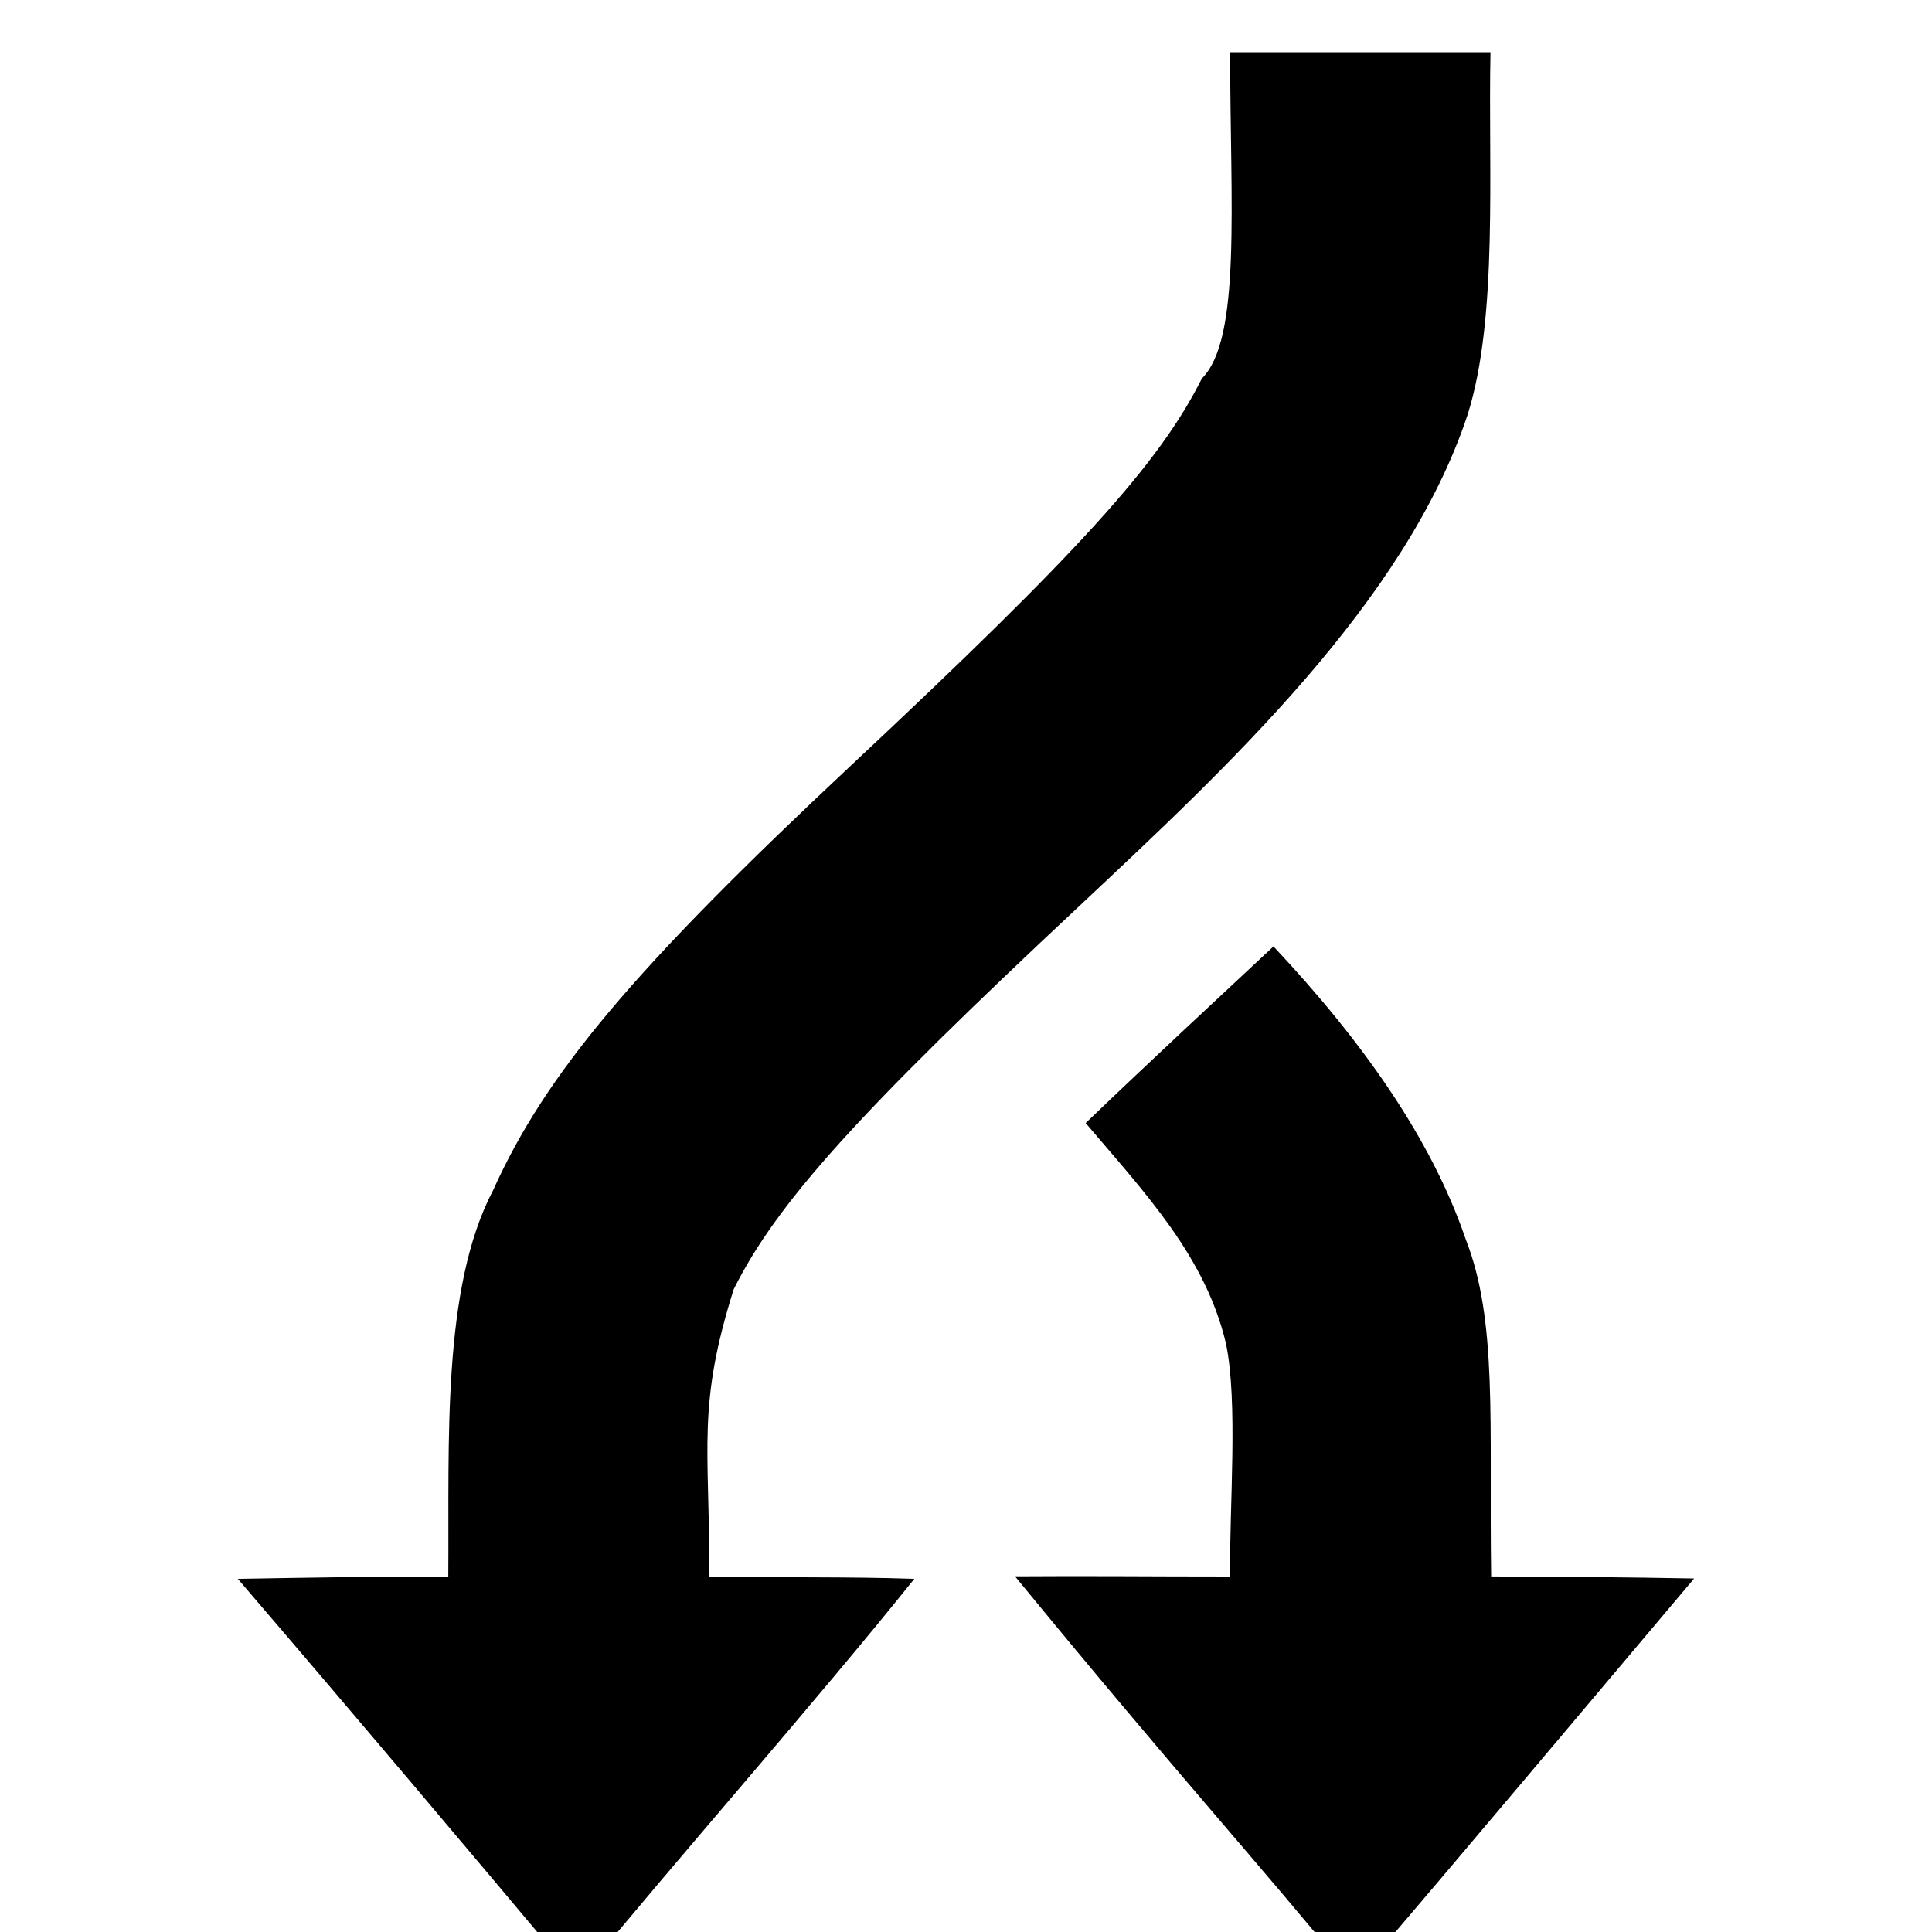
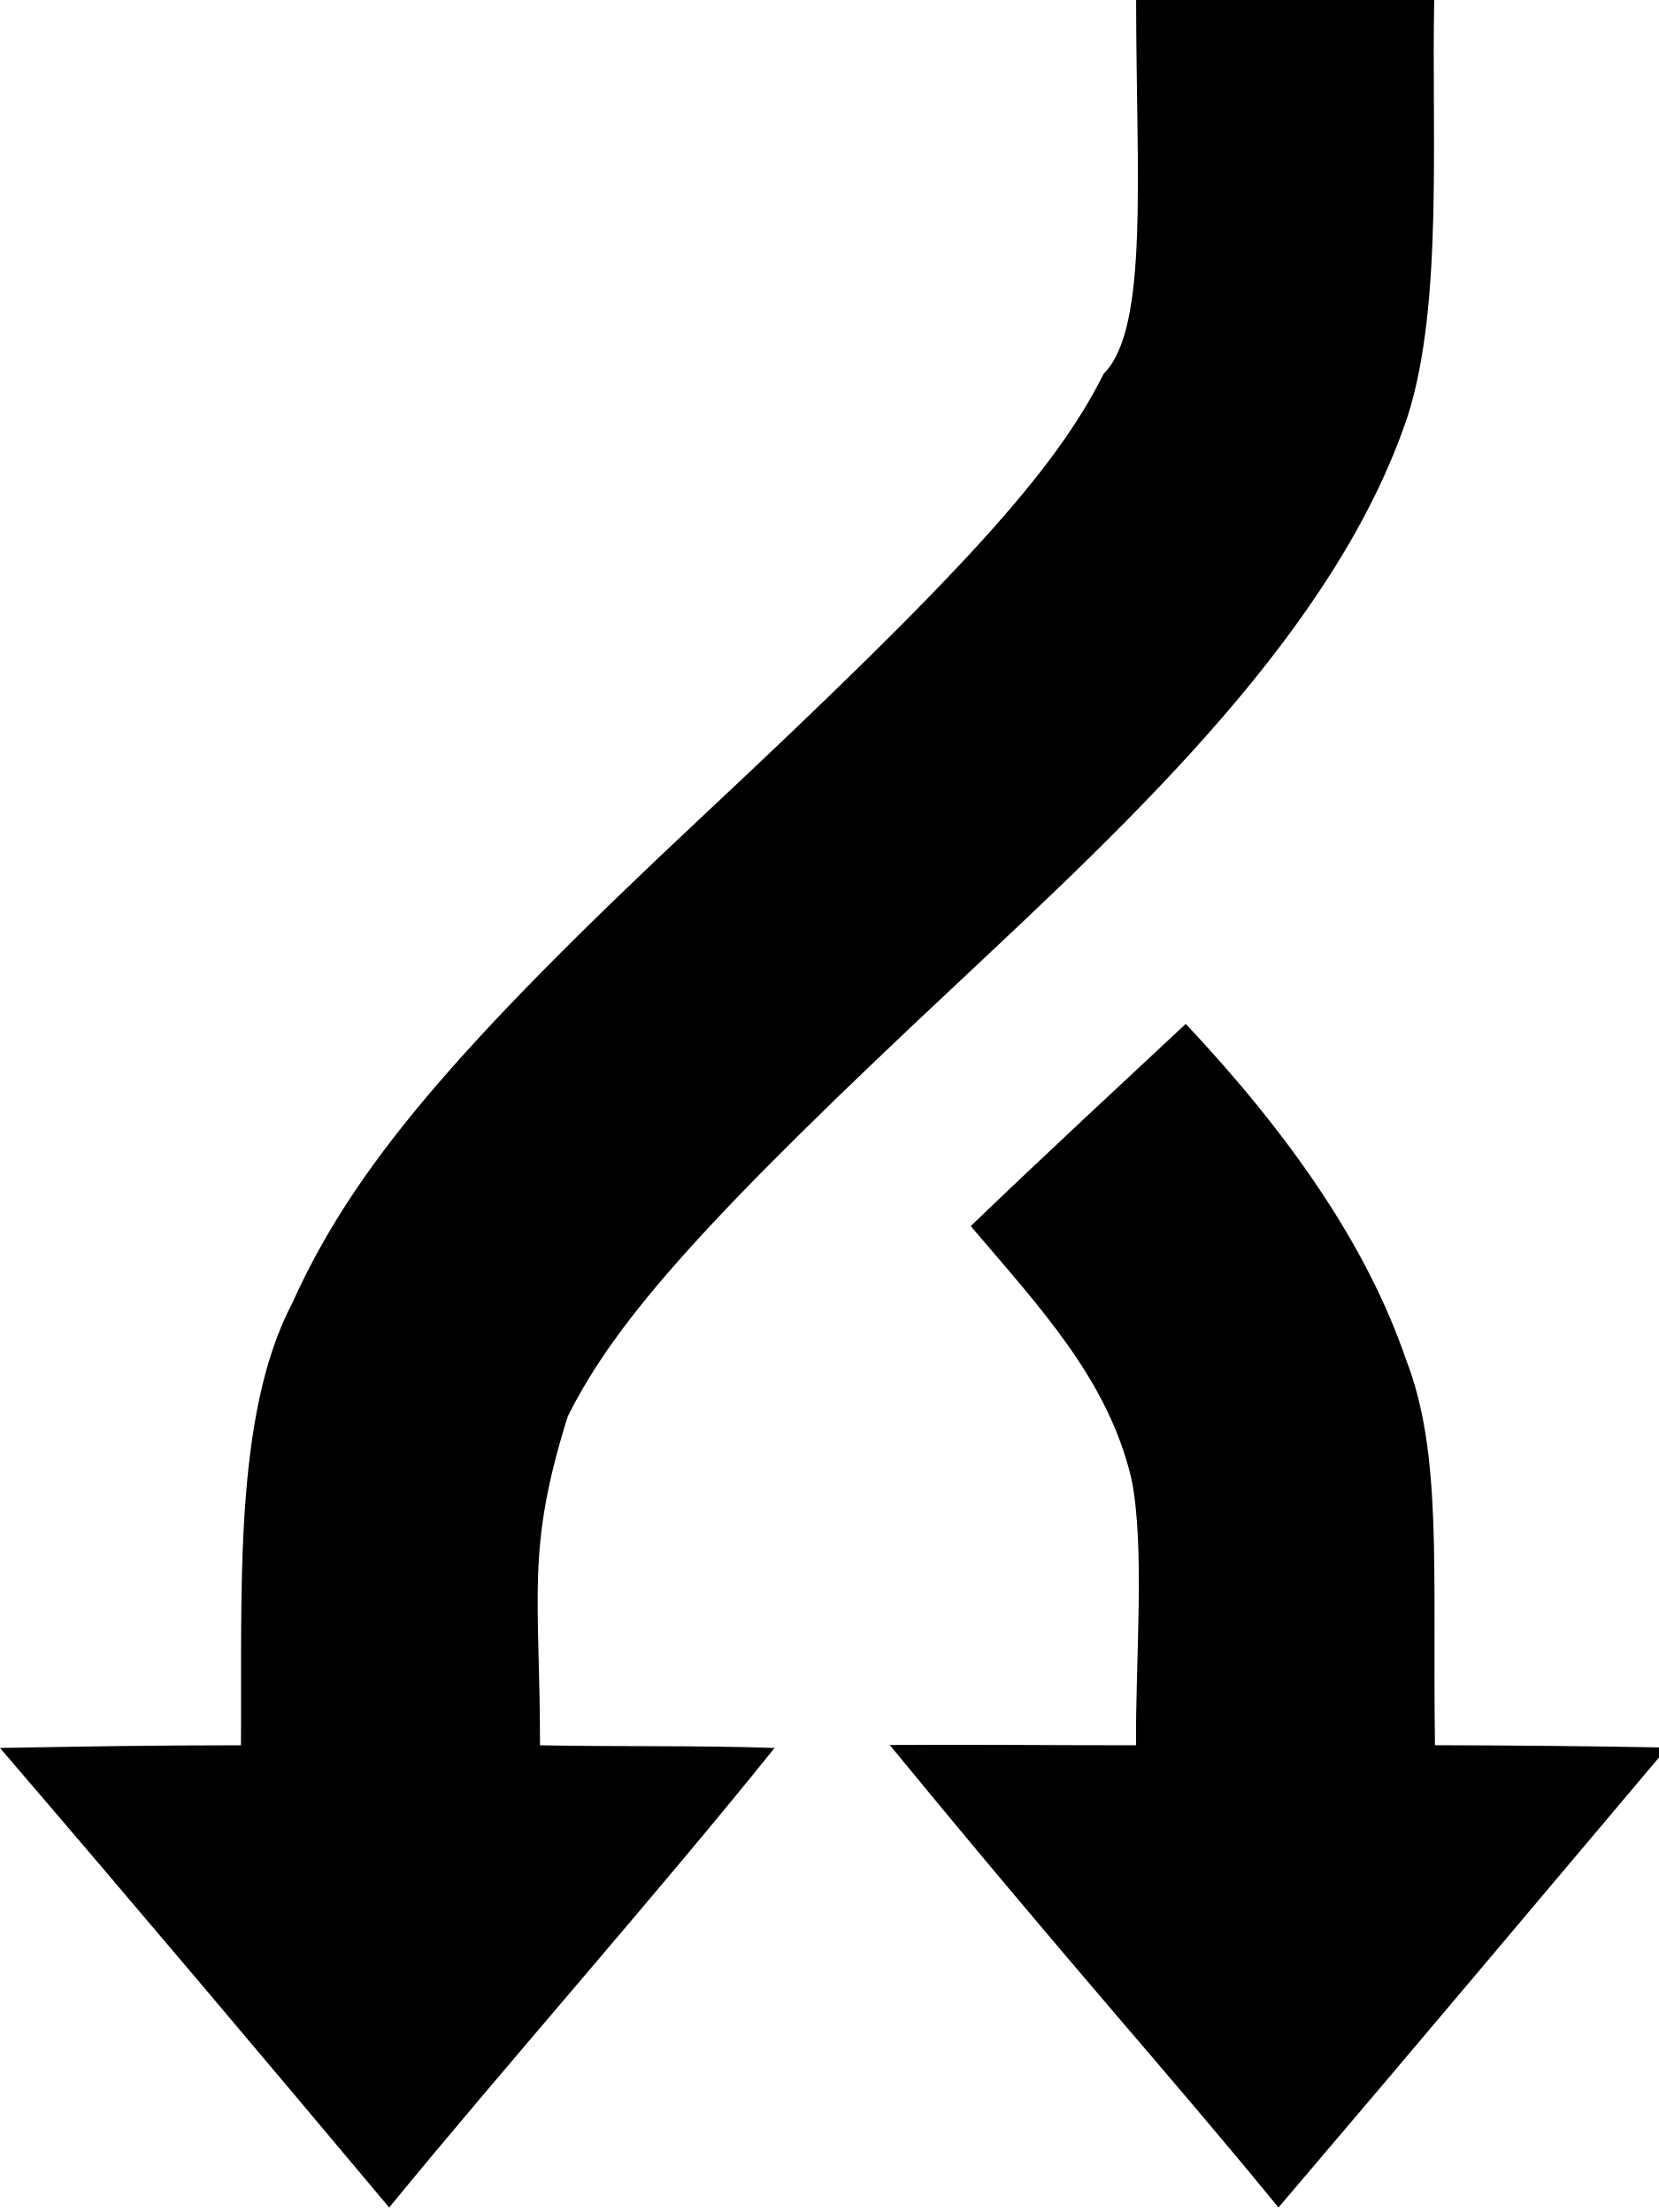
- <svg xmlns="http://www.w3.org/2000/svg" version="1.1" width="32" height="32" viewBox="0 0 32 32">
-   <path d="M16.812 26.109c1.253-0.009 2.211 0.003 3.562 0.003-0.012-1.177 0.135-2.885-0.069-3.863-0.342-1.439-1.334-2.482-2.323-3.648 1.095-1.052 2.227-2.099 3.111-2.925 1.473 1.568 2.612 3.182 3.181 4.842 0.534 1.359 0.388 3.027 0.424 5.593 1.139 0.003 2.246 0.013 3.362 0.034-1.942 2.3-3.655 4.342-5.626 6.654-1.643-2.010-2.878-3.345-5.623-6.691zM3.939 26.151c1.234-0.021 2.164-0.039 3.486-0.039 0.016-2.247-0.11-4.773 0.742-6.397 0.876-1.942 2.336-3.673 5.93-7.038 3.775-3.533 5.104-4.999 5.809-6.407 0.659-0.656 0.469-2.881 0.469-5.406 1.437 0 2.875 0 4.312 0-0.040 1.963 0.13 4.391-0.379 6.006-1.027 3.098-3.978 5.835-6.433 8.139-3.661 3.423-5.008 4.916-5.722 6.344-0.61 1.939-0.402 2.589-0.402 4.759 1.117 0.023 2.286-0 3.393 0.039-1.646 2.053-3.941 4.651-5.575 6.648-1.873-2.233-3.603-4.285-5.63-6.648z" />
+ <svg xmlns="http://www.w3.org/2000/svg" version="1.1" width="24" height="32" viewBox="0 0 24 32">
+   <path d="M16.435 25.248c-0.012-1.177 0.135-2.885-0.069-3.863-0.342-1.439-1.334-2.482-2.323-3.648 1.095-1.052 2.227-2.099 3.111-2.925 1.473 1.568 2.612 3.182 3.181 4.842 0.534 1.359 0.388 3.027 0.424 5.593 1.139 0.003 2.246 0.013 3.362 0.034-1.942 2.3-3.655 4.342-5.626 6.654-1.643-2.010-2.878-3.345-5.623-6.691 1.254-0.008 2.212 0.004 3.563 0.004zM3.486 25.248c0.016-2.247-0.11-4.773 0.742-6.397 0.876-1.942 2.336-3.673 5.93-7.038 3.775-3.533 5.104-4.999 5.809-6.407 0.659-0.656 0.469-2.881 0.469-5.406h4.312c-0.040 1.963 0.13 4.391-0.379 6.006-1.027 3.098-3.978 5.835-6.433 8.139-3.661 3.423-5.008 4.916-5.722 6.344-0.61 1.939-0.402 2.589-0.402 4.759 1.117 0.023 2.286 0 3.393 0.039-1.646 2.053-3.941 4.651-5.575 6.648-1.873-2.233-3.603-4.285-5.63-6.648 1.234-0.021 2.164-0.039 3.486-0.039z" />
</svg>
